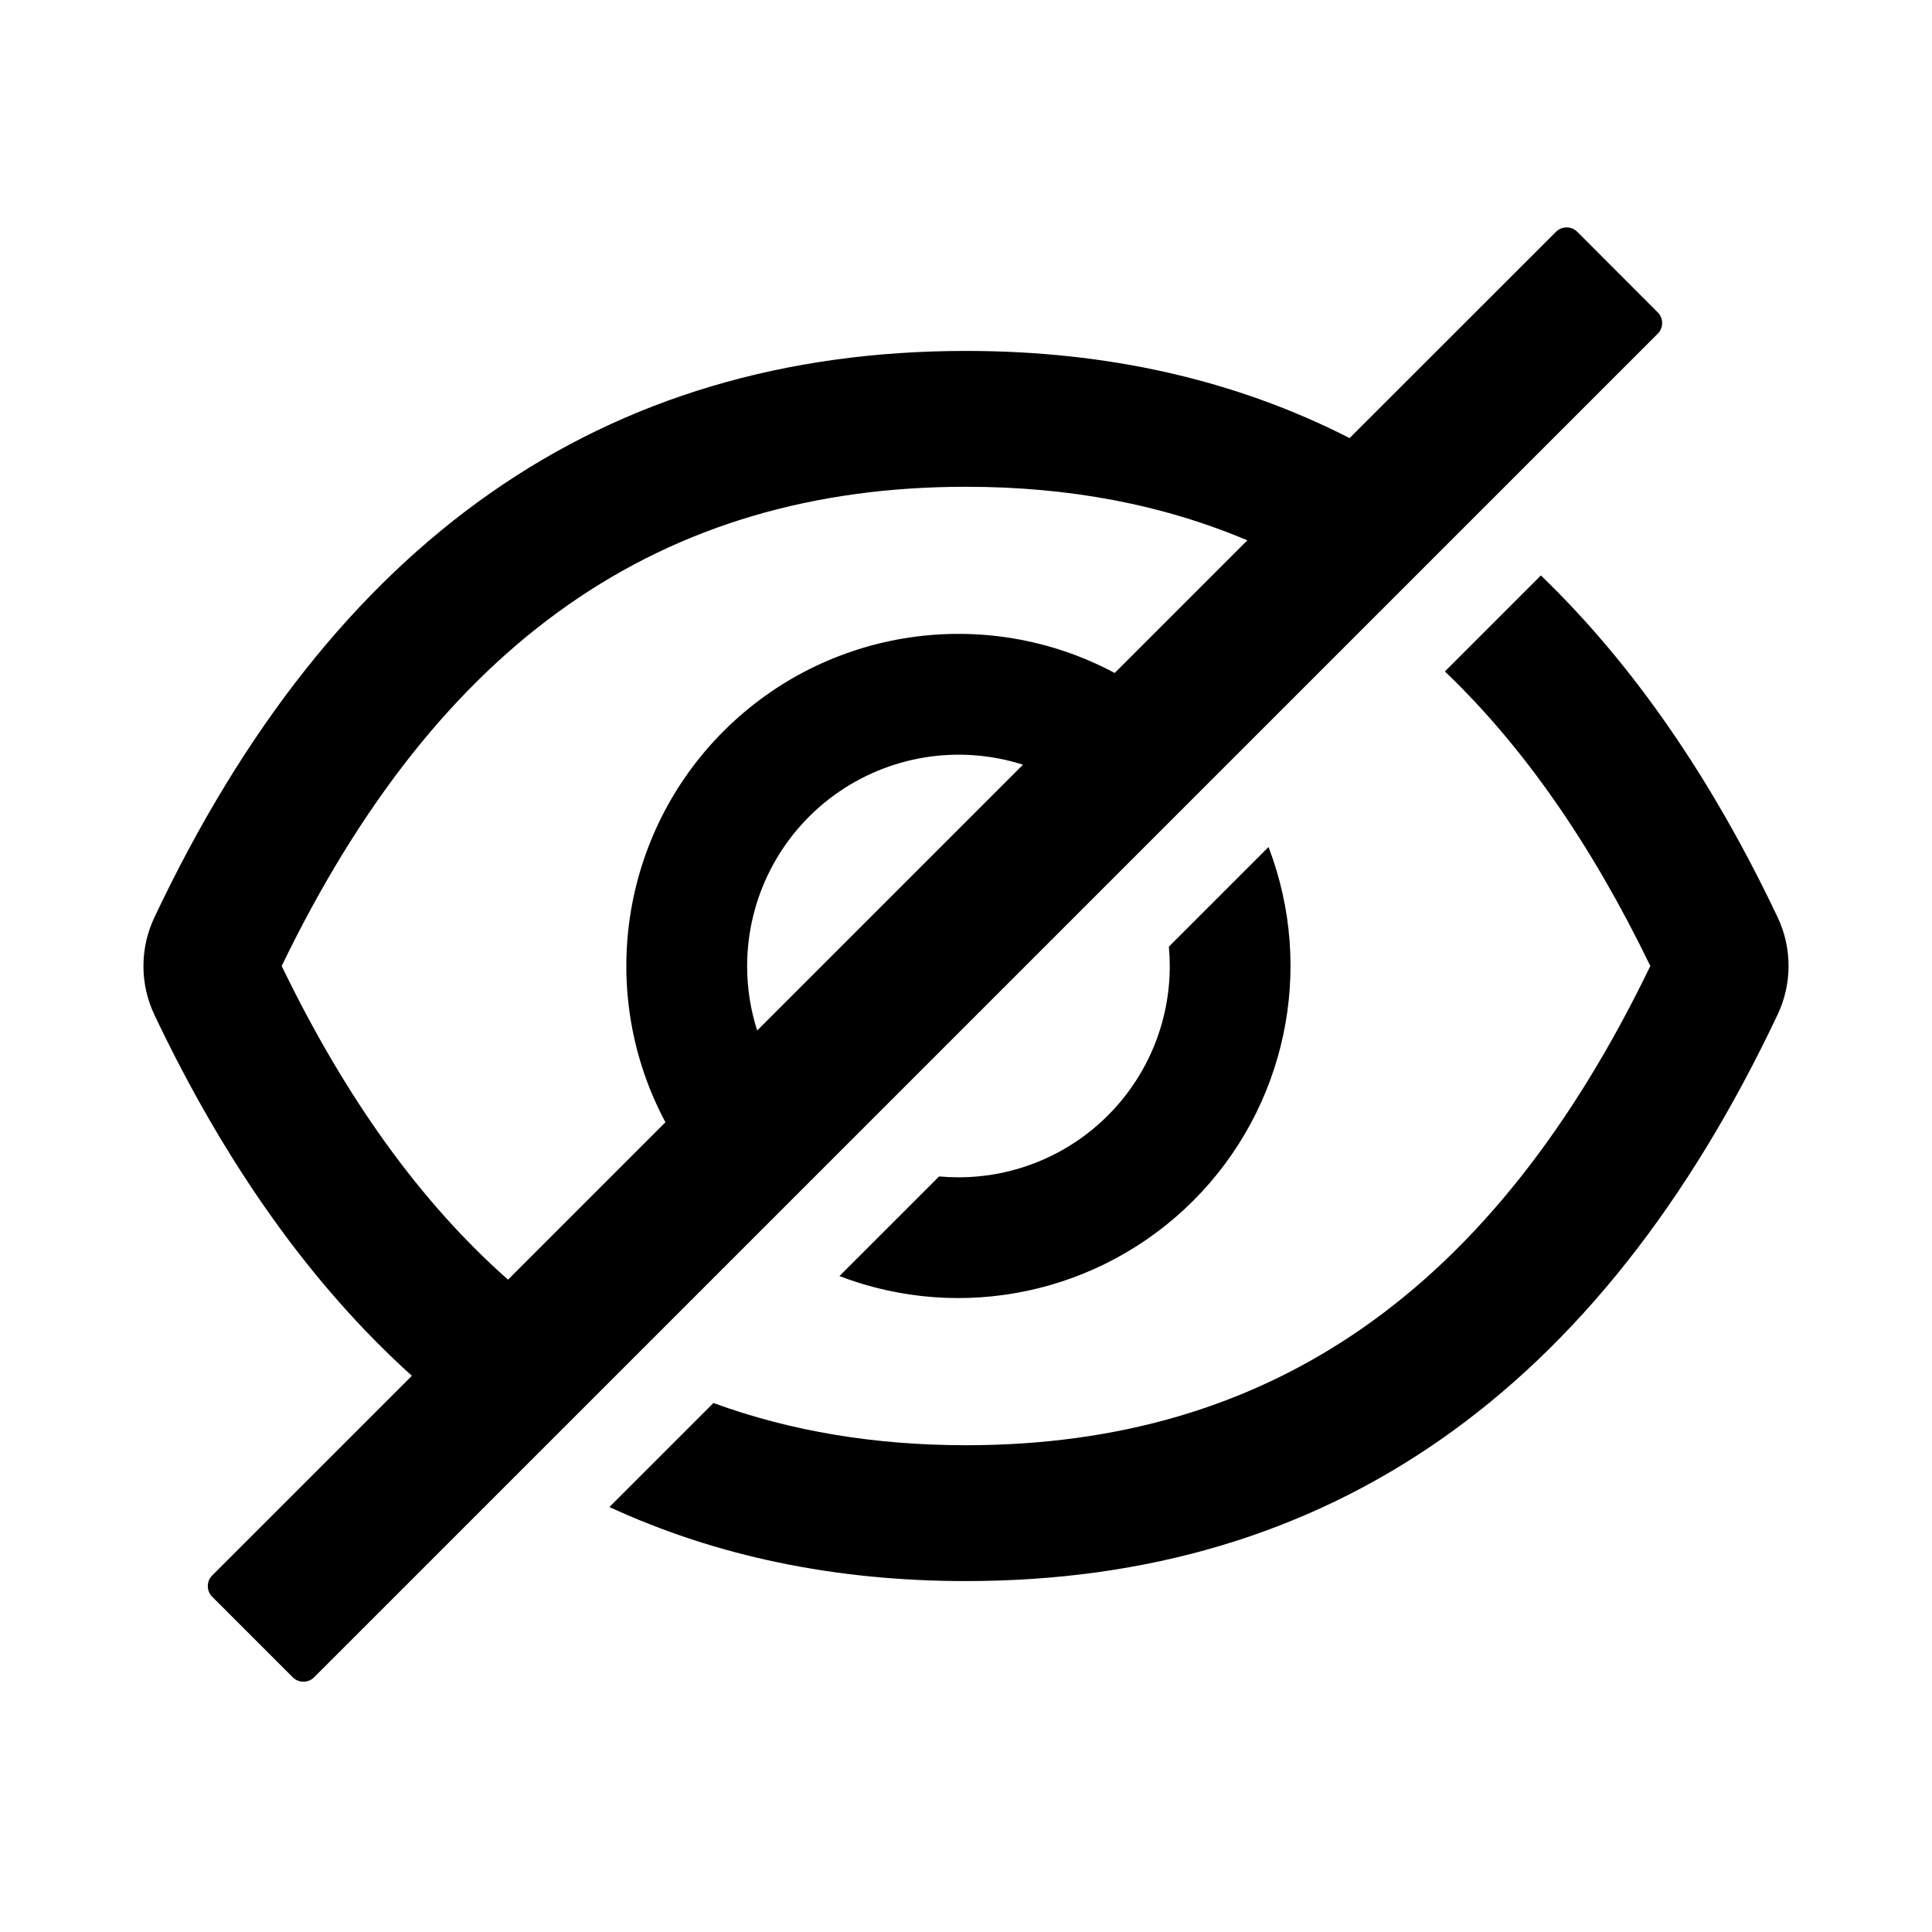
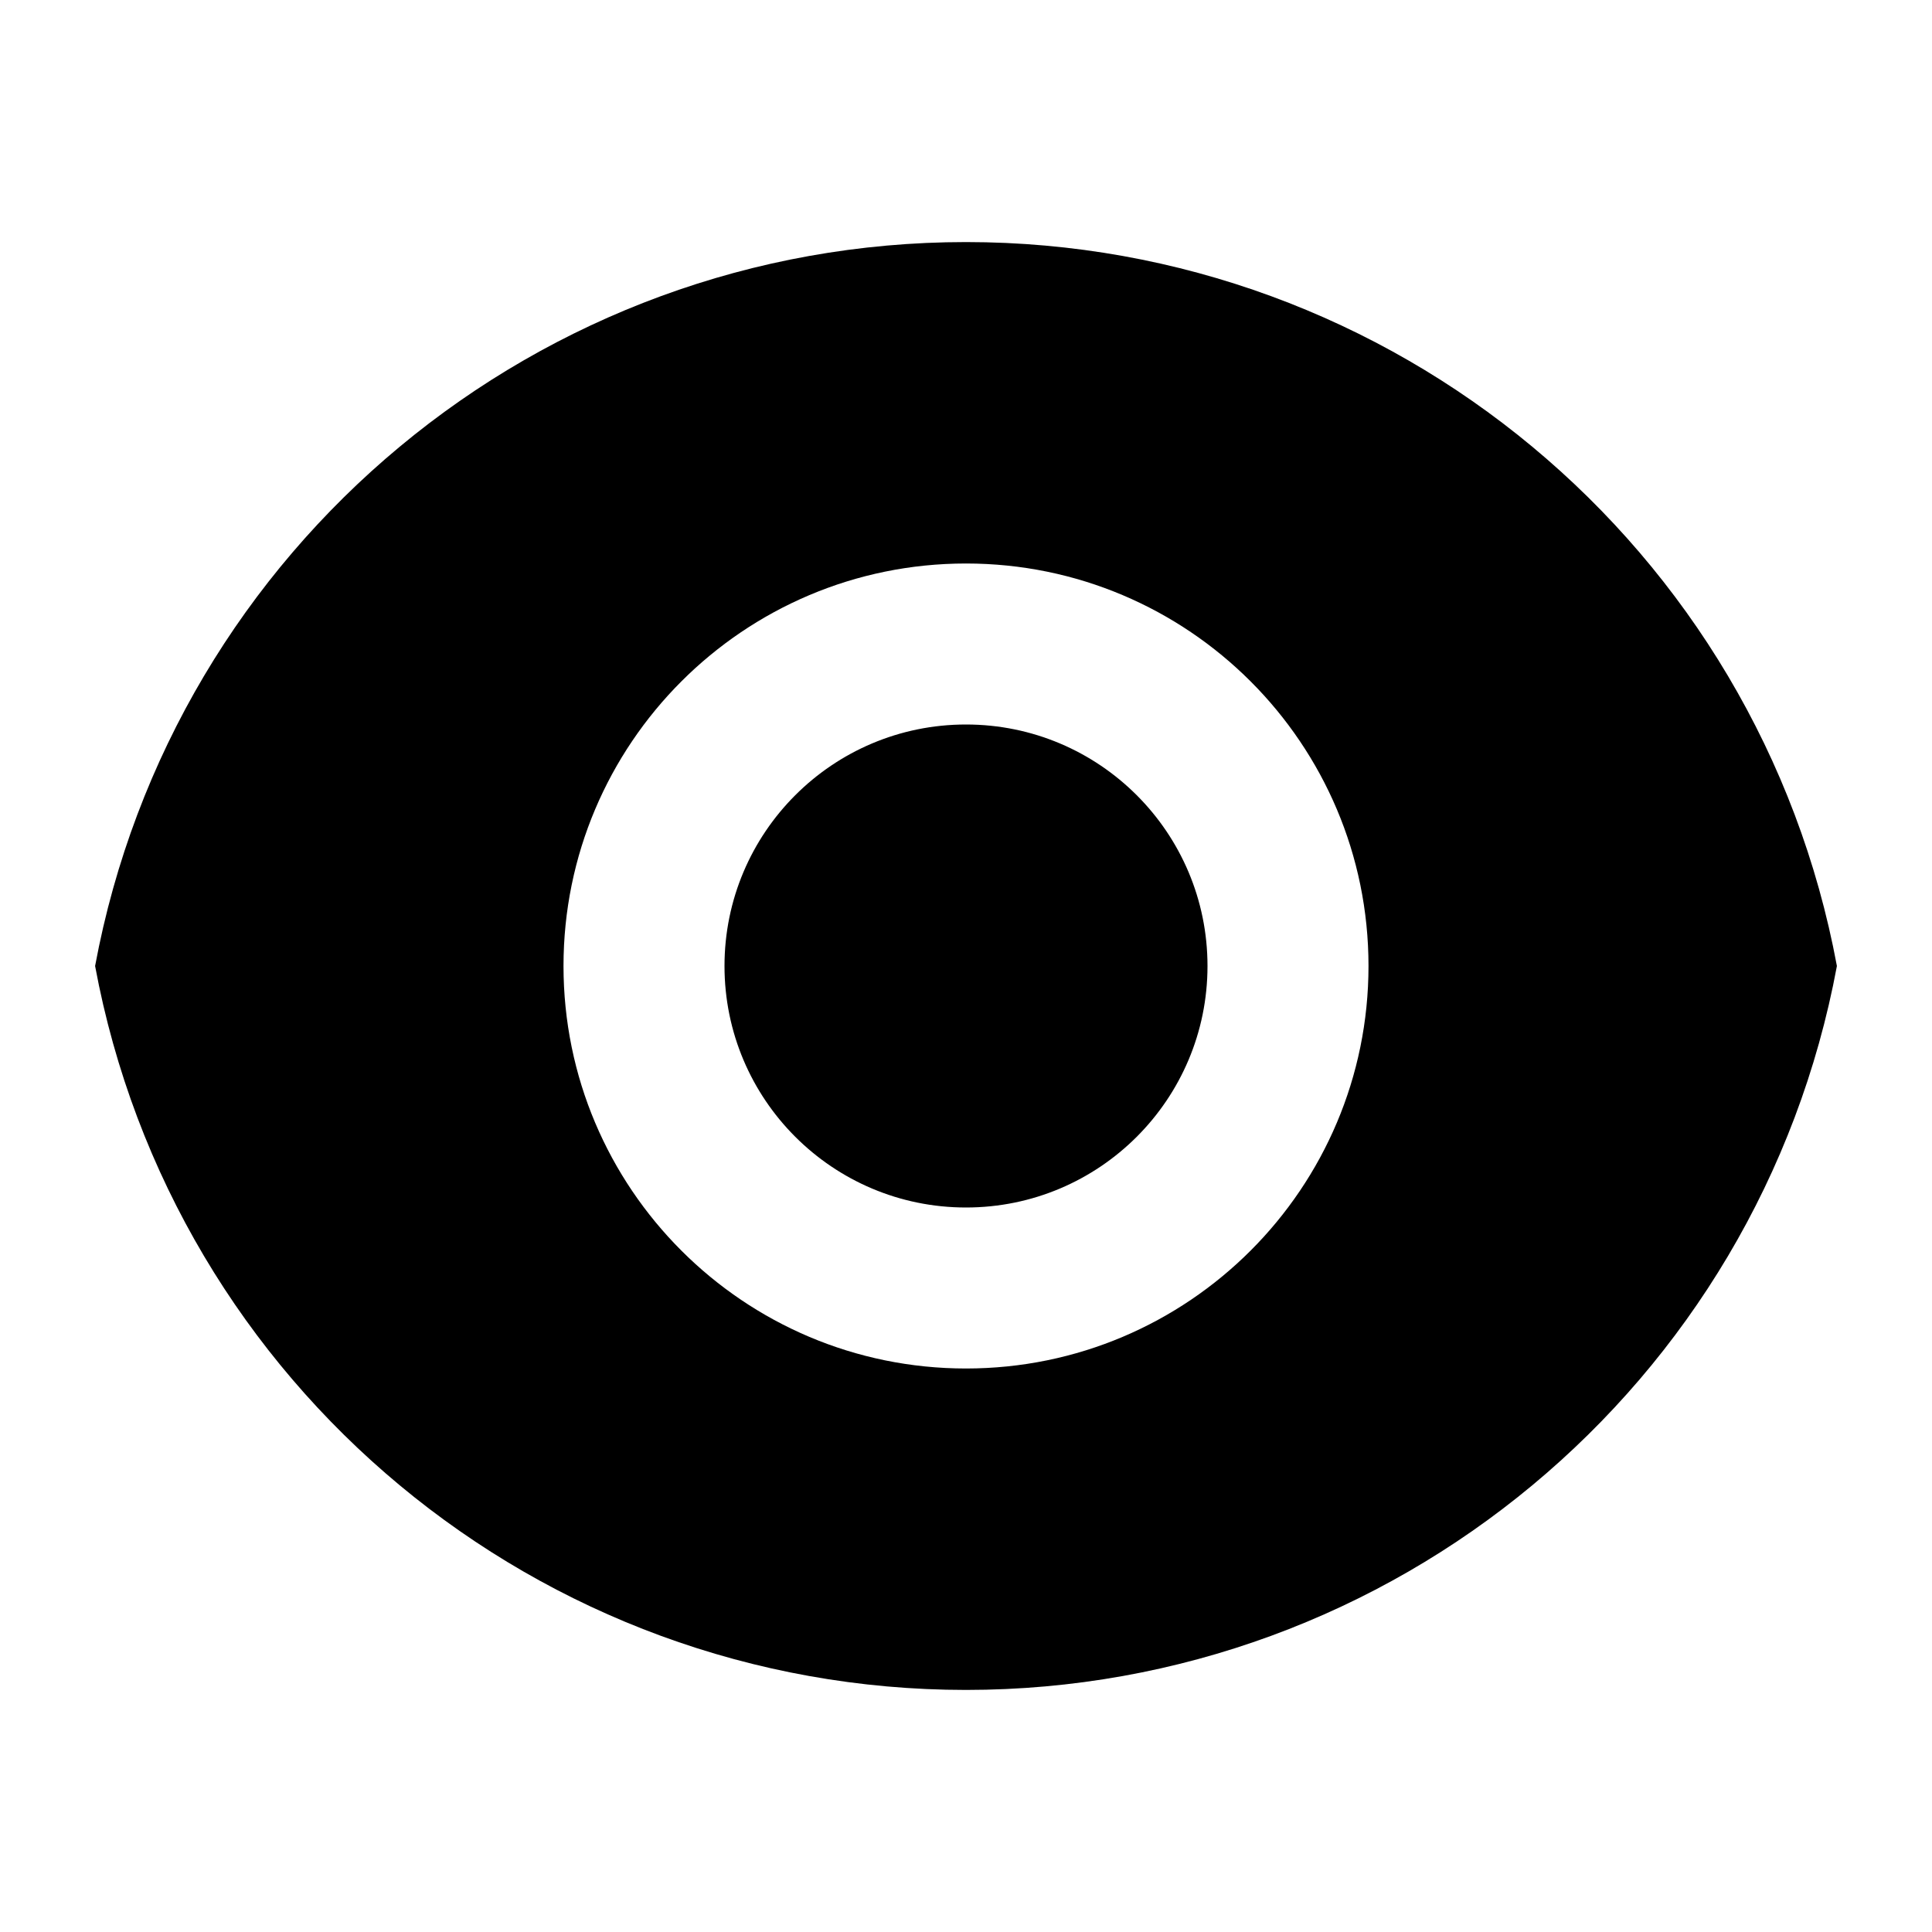
<svg xmlns="http://www.w3.org/2000/svg" class="icon" style="vertical-align: middle; fill: currentcolor; overflow: hidden;" version="1.1" viewBox="0 0 1024 1024" fill="#000000">
  <g id="SVGRepo_bgCarrier" stroke-width="0" />
  <g id="SVGRepo_tracerCarrier" stroke-linecap="round" stroke-linejoin="round" />
  <g id="SVGRepo_iconCarrier">
-     <path d="M942.2 486.2Q889.47 375.11 816.7 305l-50.88 50.88C807.31 395.53 843.45 447.4 874.7 512 791.5 684.2 673.4 766 512 766q-72.67 0-133.87-22.38L323 798.75Q408 838 512 838q288.3 0 430.2-300.3a60.29 60.29 0 0 0 0-51.5z m-63.57-320.64L836 122.88a8 8 0 0 0-11.32 0L715.31 232.2Q624.86 186 512 186q-288.3 0-430.2 300.3a60.3 60.3 0 0 0 0 51.5q56.69 119.4 136.5 191.41L112.48 835a8 8 0 0 0 0 11.31L155.17 889a8 8 0 0 0 11.31 0l712.15-712.12a8 8 0 0 0 0-11.32zM149.3 512C232.6 339.8 350.7 258 512 258c54.54 0 104.13 9.36 149.12 28.39l-70.3 70.3a176 176 0 0 0-238.13 238.13l-83.42 83.42C223.1 637.49 183.3 582.28 149.3 512z m246.7 0a112.11 112.11 0 0 1 146.2-106.69L401.31 546.2A112 112 0 0 1 396 512zM508 624c-3.46 0-6.87-0.16-10.25-0.47l-52.82 52.82a176.09 176.09 0 0 0 227.42-227.42l-52.82 52.82c0.31 3.38 0.47 6.79 0.47 10.25a111.94 111.94 0 0 1-112 112z" />
+     <path d="M50.404 512a469.504 469.504 0 0 1 923.193 0A469.504 469.504 0 0 1 50.404 512zM512 725.333a213.333 213.333 0 1 0 0-426.667 213.333 213.333 0 0 0 0 426.667z m0-85.333a128 128 0 1 1 0-256 128 128 0 0 1 0 256z" />
  </g>
</svg>
